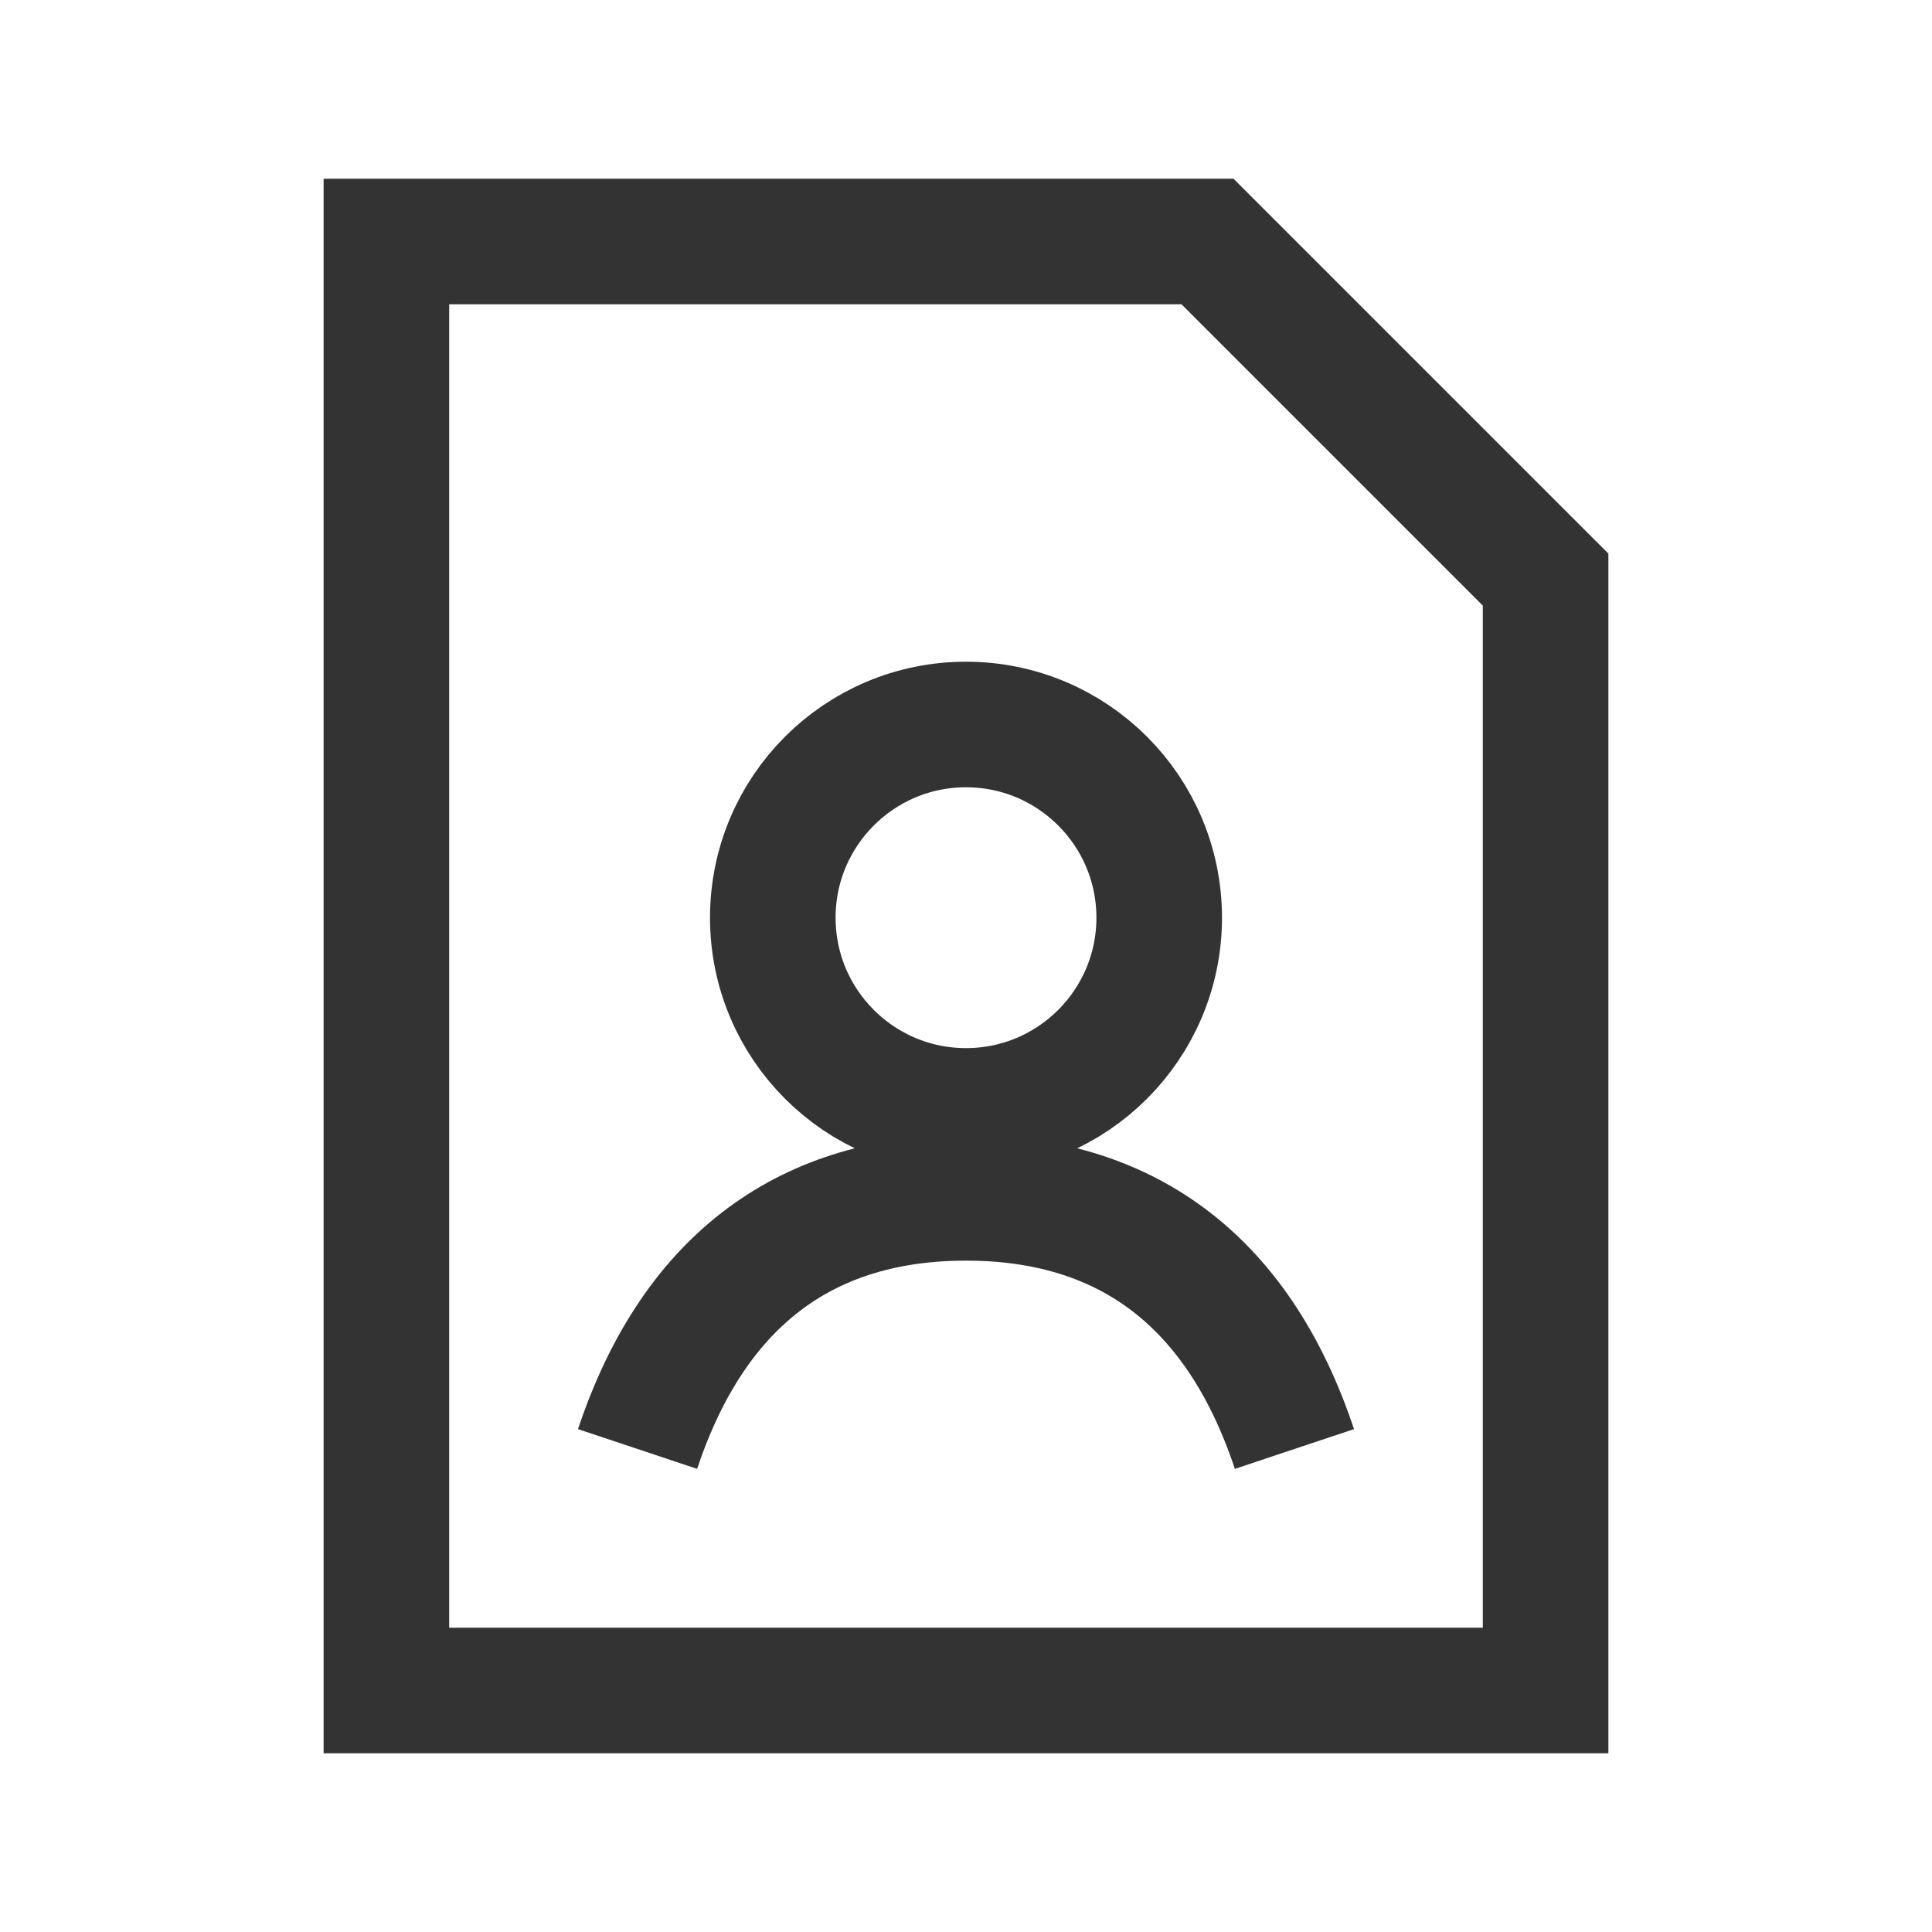
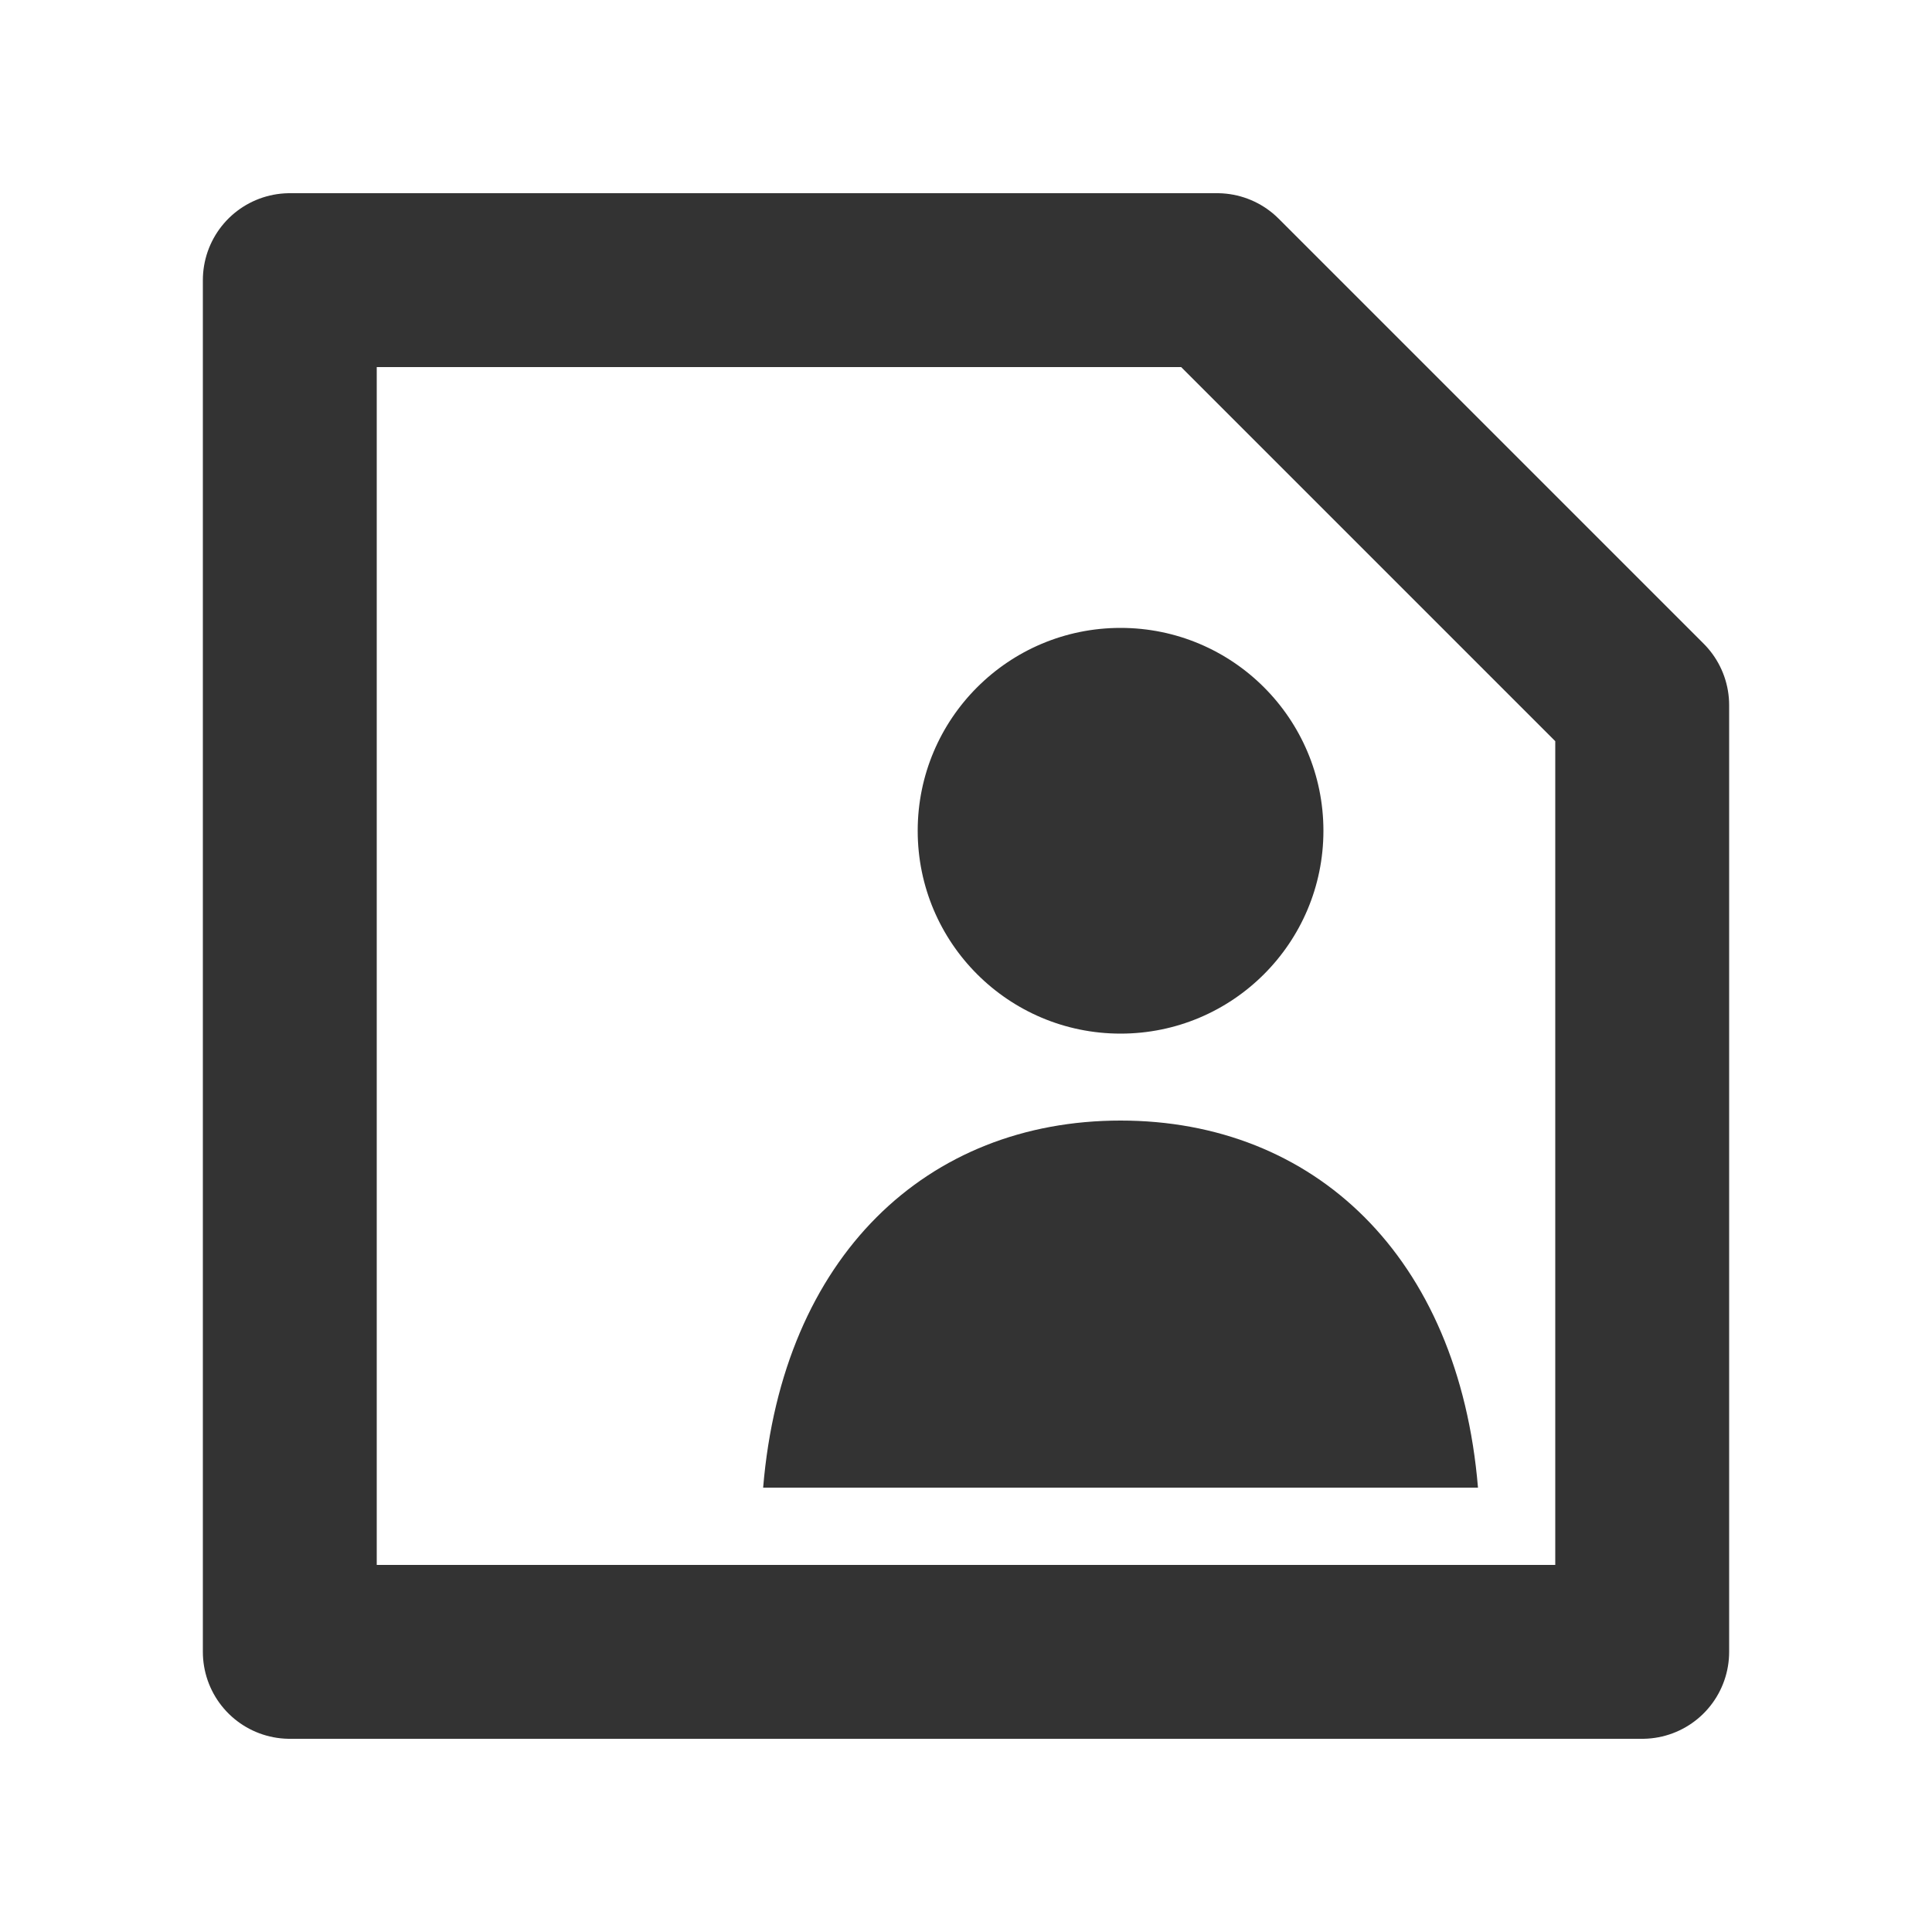
- <svg xmlns="http://www.w3.org/2000/svg" width="20" height="20" viewBox="0 0 20 20" fill="none" stroke="#333333" stroke-width="1.3">
-   <path d="M4 2.5H12.5L16 6V17.5H4Z" />
-   <circle cx="10" cy="9.5" r="2" />
-   <path d="M6.6 15C7.2 13.2 8.4 12.4 10 12.4S12.8 13.2 13.4 15" />
+ <svg xmlns="http://www.w3.org/2000/svg" width="20" height="20" viewBox="0 0 20 20">
+   <path d="M3 2.9H12.6L17 7.3V17.1H3Z" fill="none" stroke="#333333" stroke-width="1.8" stroke-linejoin="round" />
+   <circle cx="11.6" cy="8.6" r="2.1" fill="#333333" />
+   <path d="M7.9 15.4C8.1 13 9.6 11.6 11.6 11.6S15.1 13 15.3 15.4Z" fill="#333333" />
</svg>
